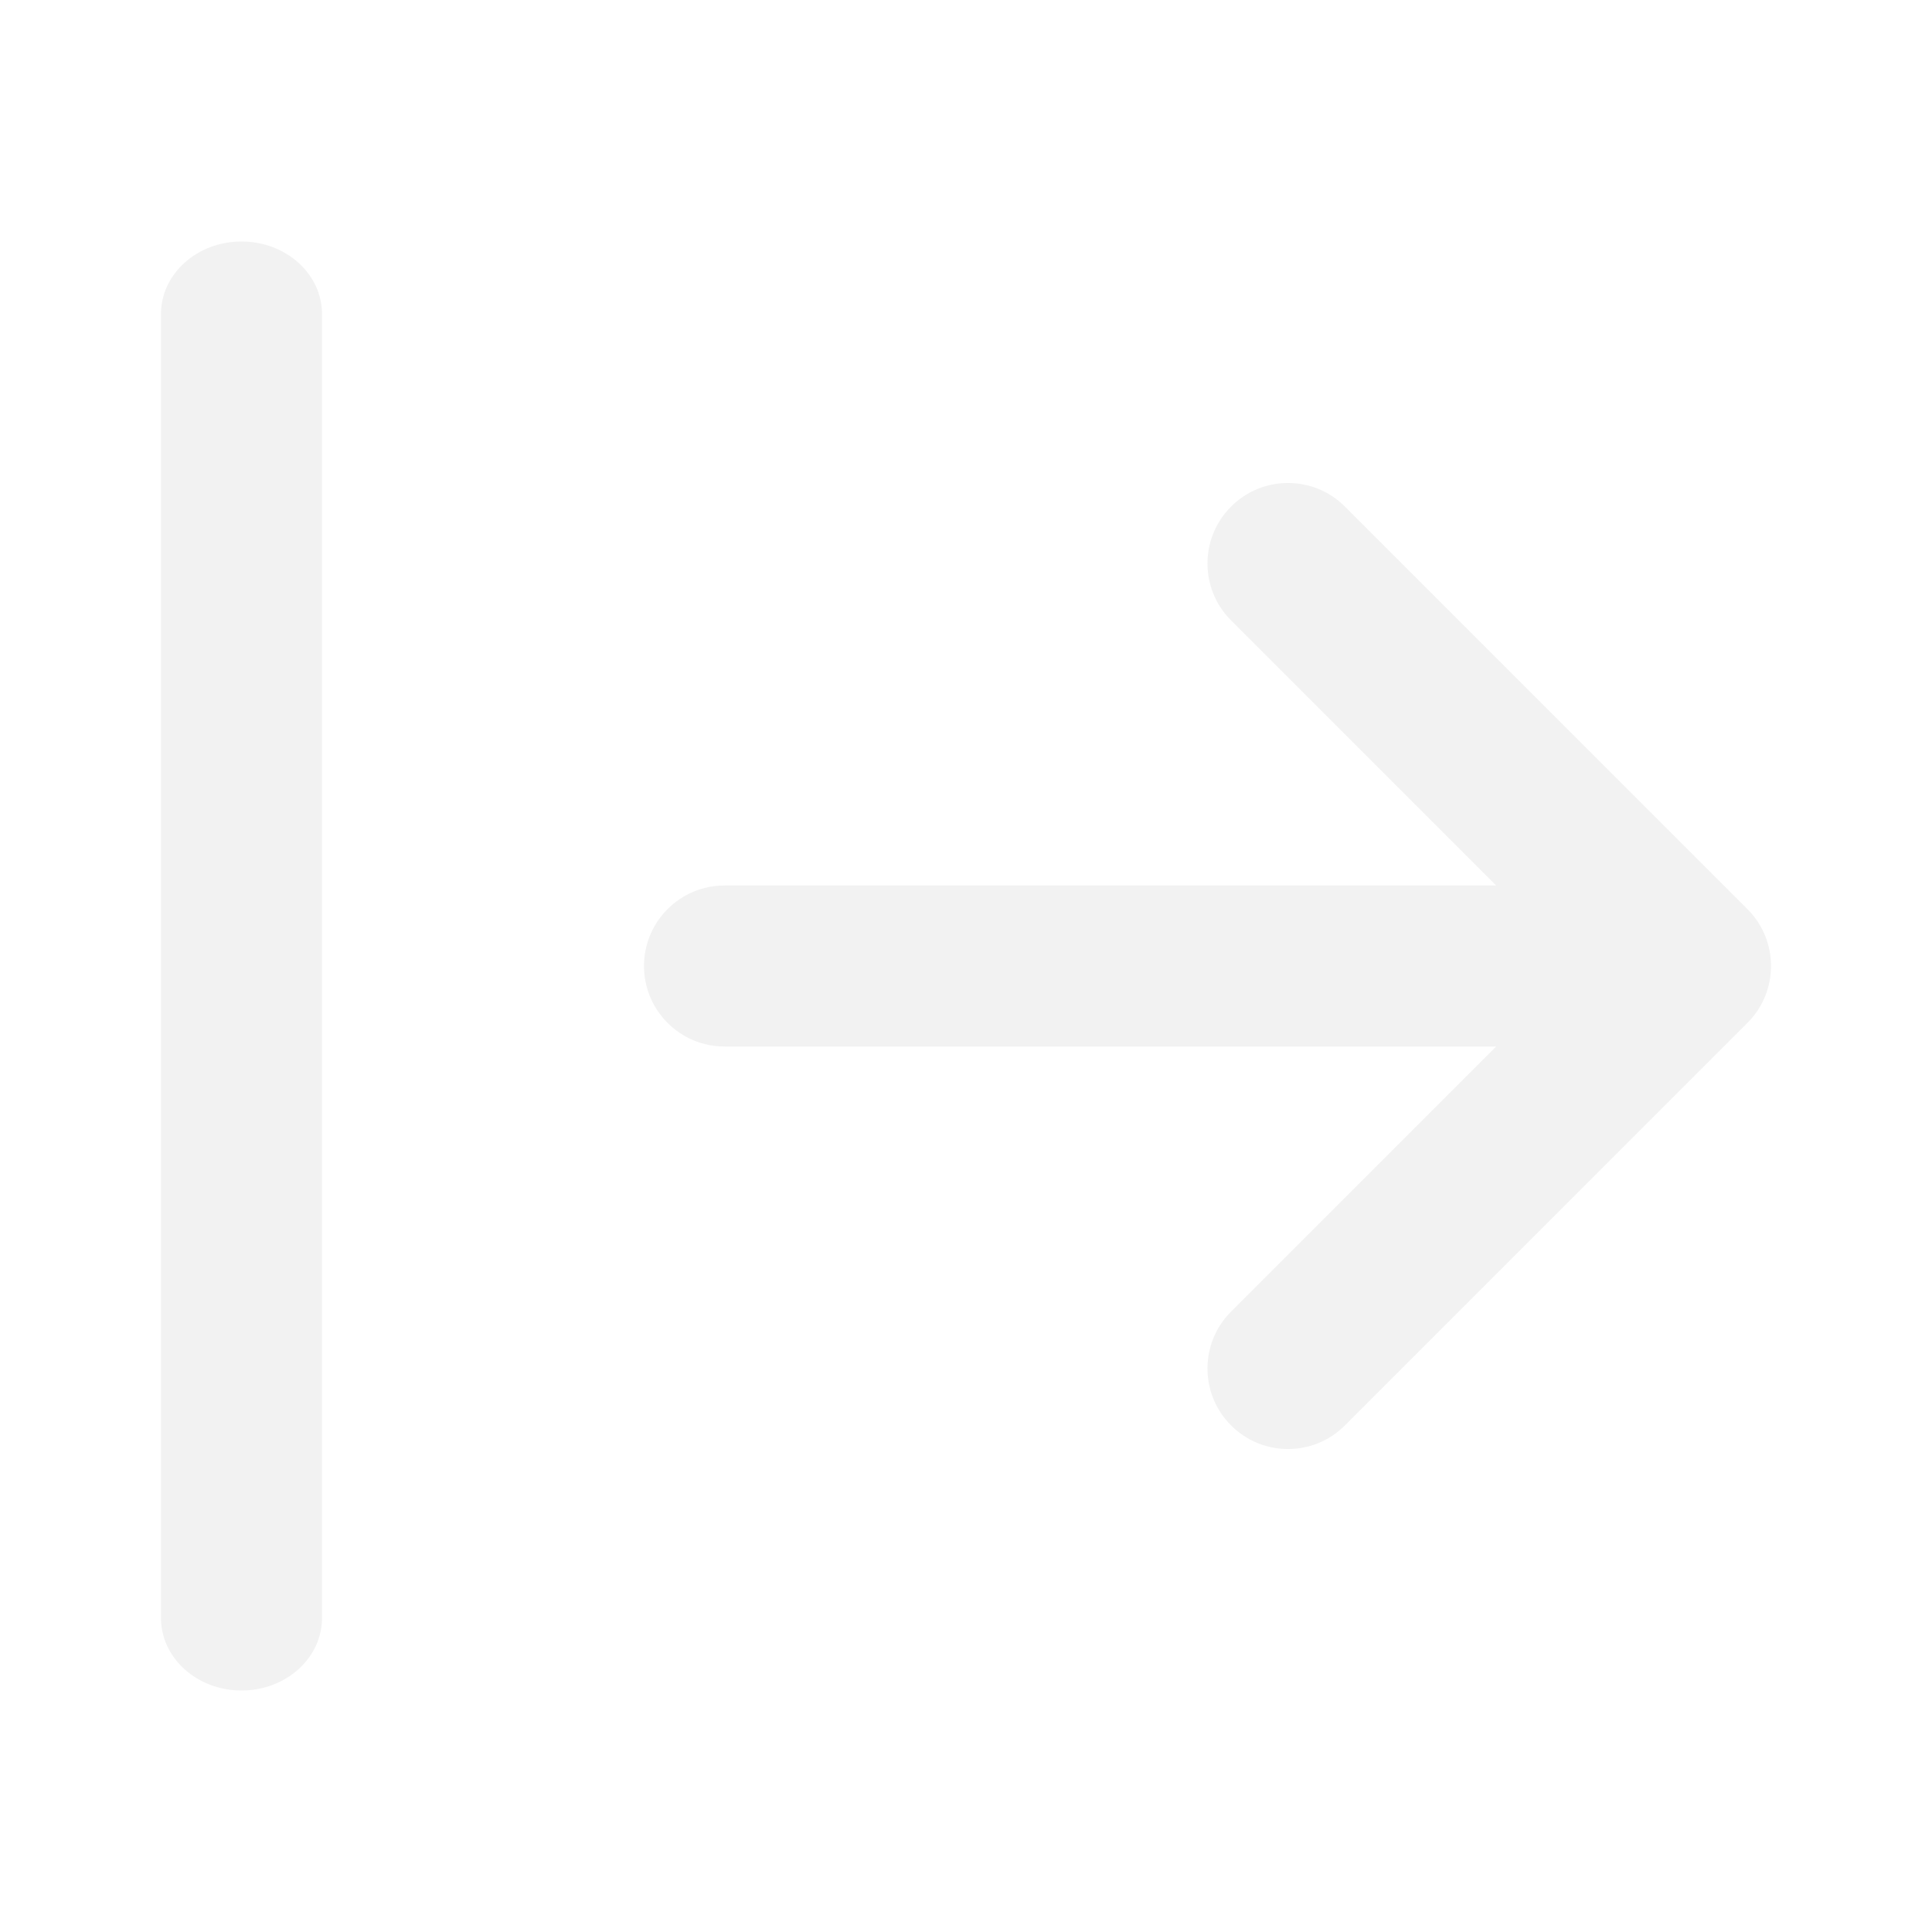
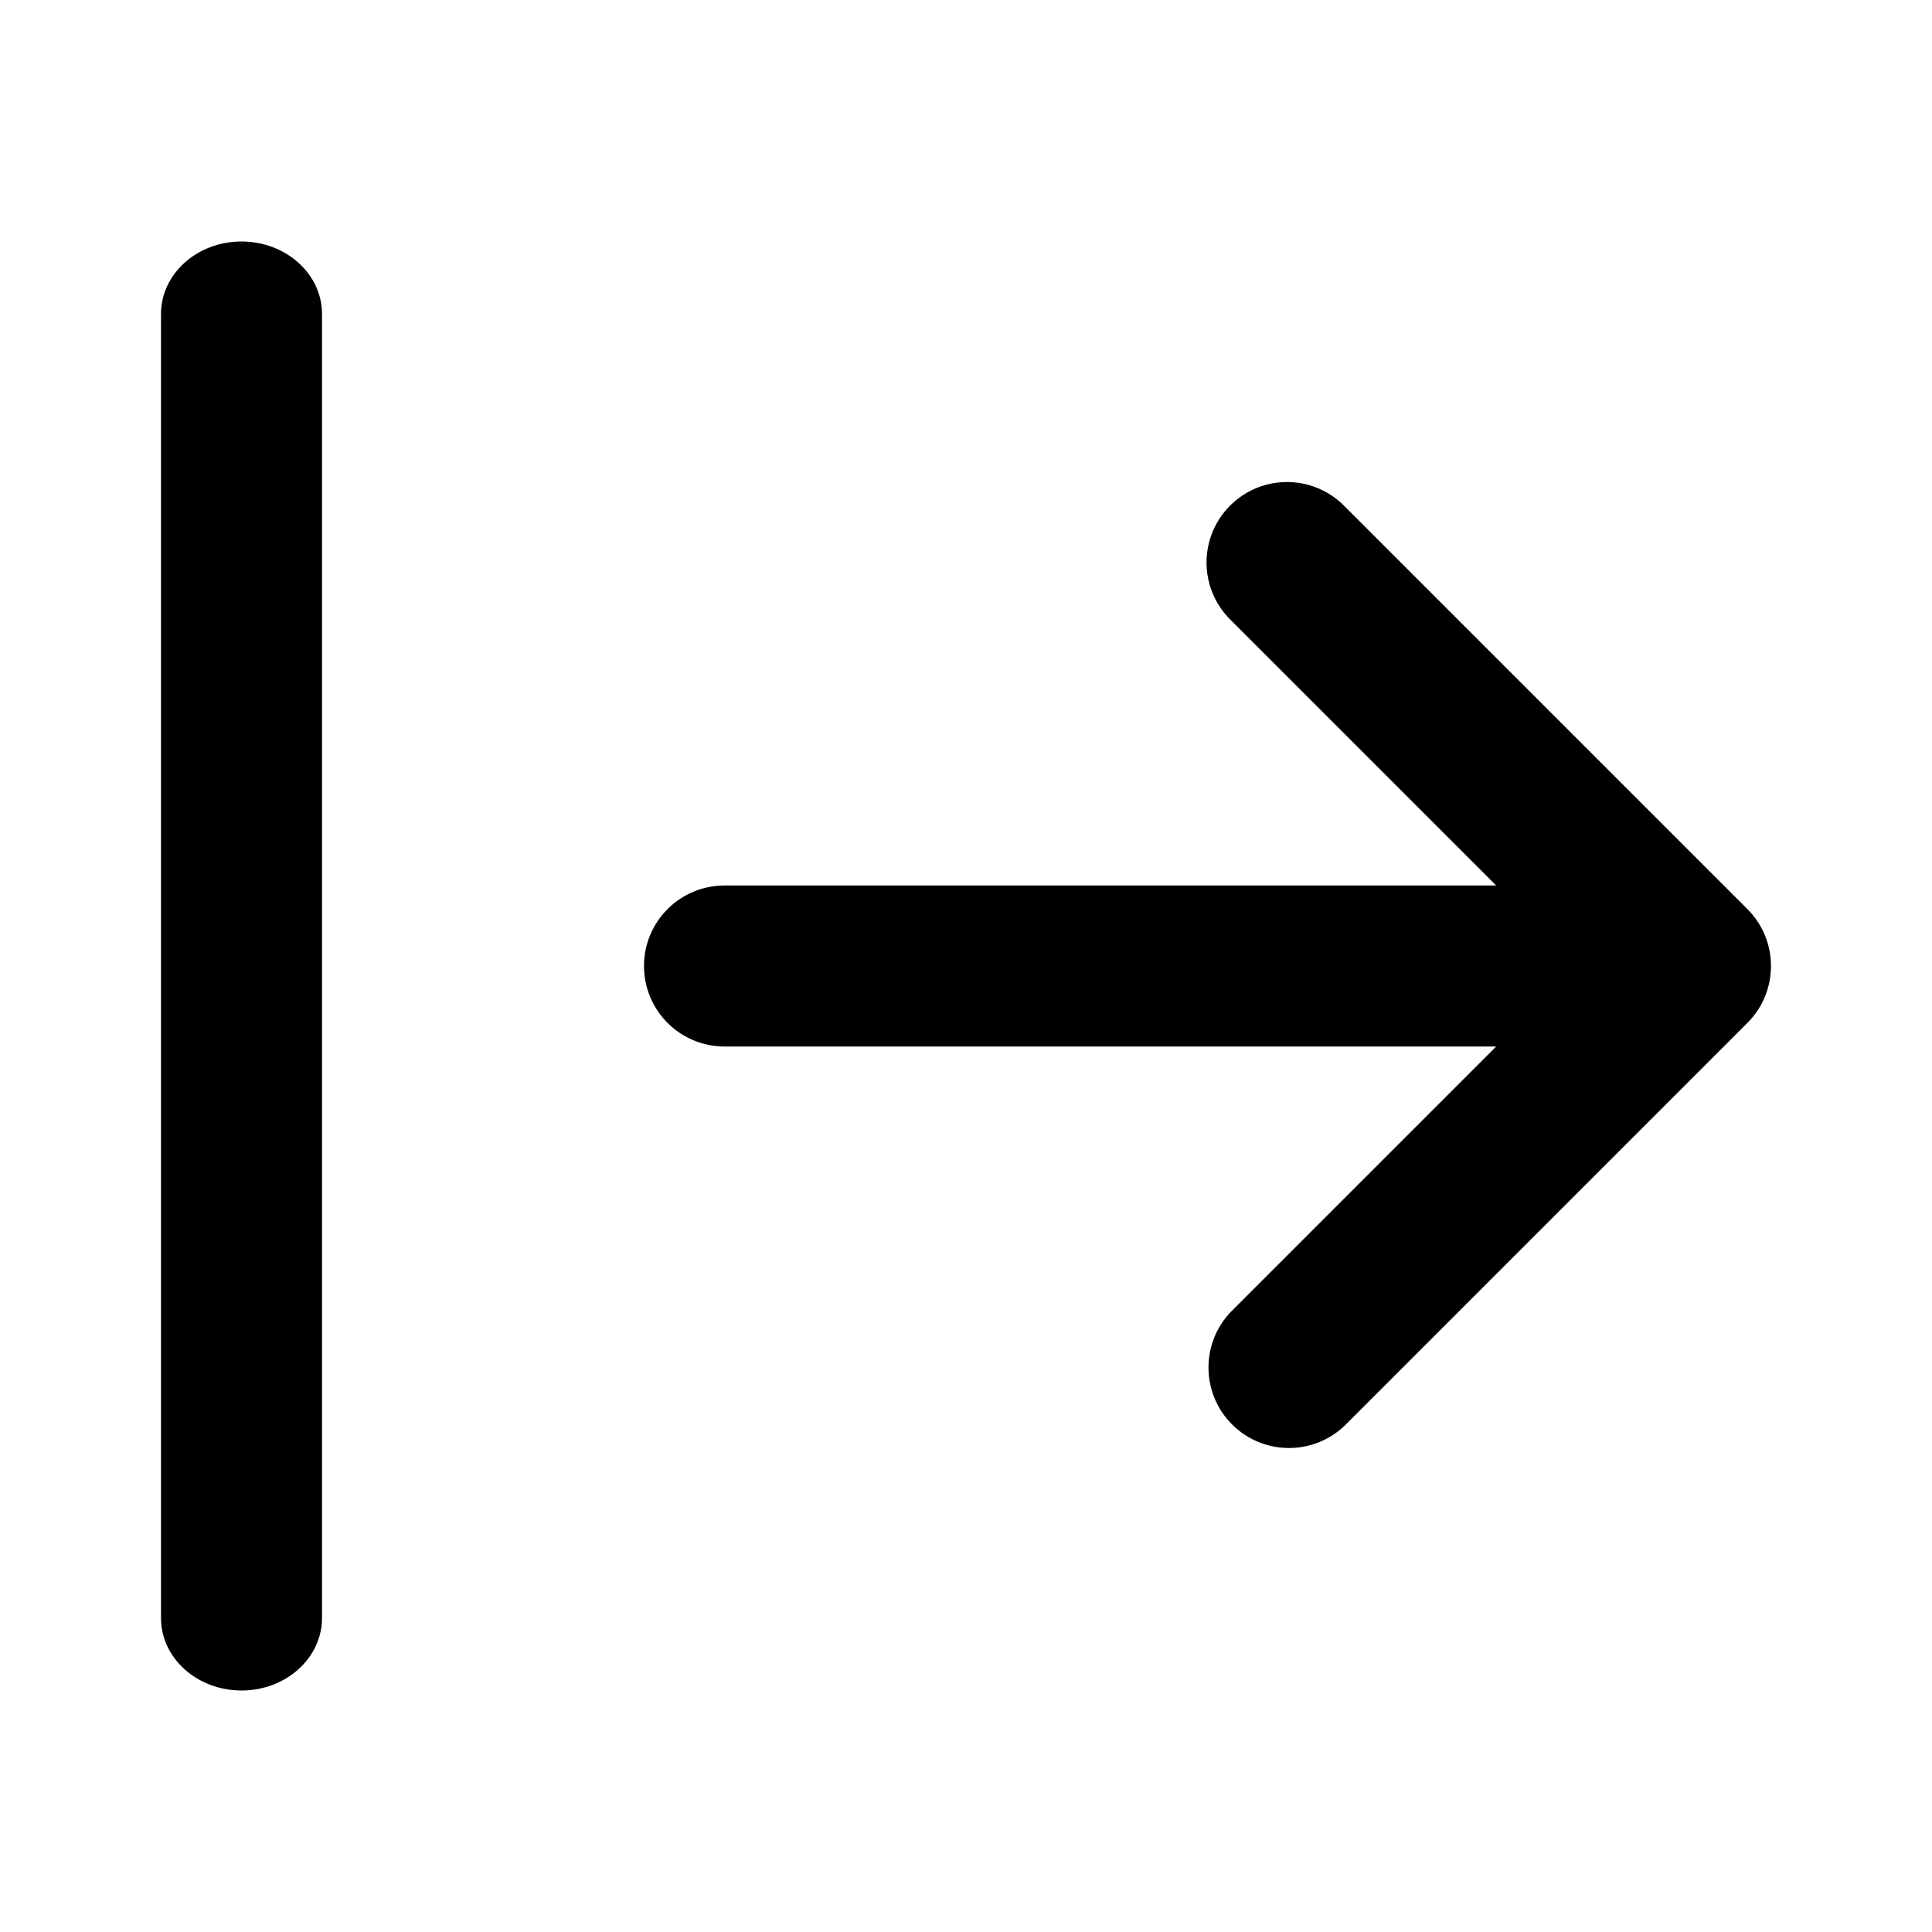
- <svg xmlns="http://www.w3.org/2000/svg" width="24" height="24" viewBox="0 0 24 24" fill="none">
-   <path d="M21.707 12.707C22.098 12.317 22.098 11.683 21.707 11.293L16.707 6.293C16.317 5.902 15.683 5.902 15.293 6.293C14.902 6.683 14.902 7.317 15.293 7.707L18.586 11H9C8.448 11 8 11.448 8 12C8 12.552 8.448 13 9 13L18.586 13L15.293 16.293C14.902 16.683 14.902 17.317 15.293 17.707C15.683 18.098 16.317 18.098 16.707 17.707L21.707 12.707Z" fill="#F2F2F2" />
-   <path d="M3 3C3.552 3 4 3.403 4 3.9L4 20.1C4 20.597 3.552 21 3 21C2.448 21 2 20.597 2 20.1L2 3.9C2 3.403 2.448 3 3 3Z" fill="#F2F2F2" />
+ <svg xmlns="http://www.w3.org/2000/svg" width="24" height="24" viewBox="0 0 24 24">
+   <path d="M21.707 12.707a1 1 0 000-1.414l-5-5a1 1 0 10-1.414 1.414L18.586 11H9a1 1 0 100 2h9.586l-3.293 3.293a1 1 0 001.414 1.414l5-5zM3 3c.552 0 1 .403 1 .9v16.2c0 .497-.448.9-1 .9s-1-.403-1-.9V3.9c0-.497.448-.9 1-.9z" />
</svg>
